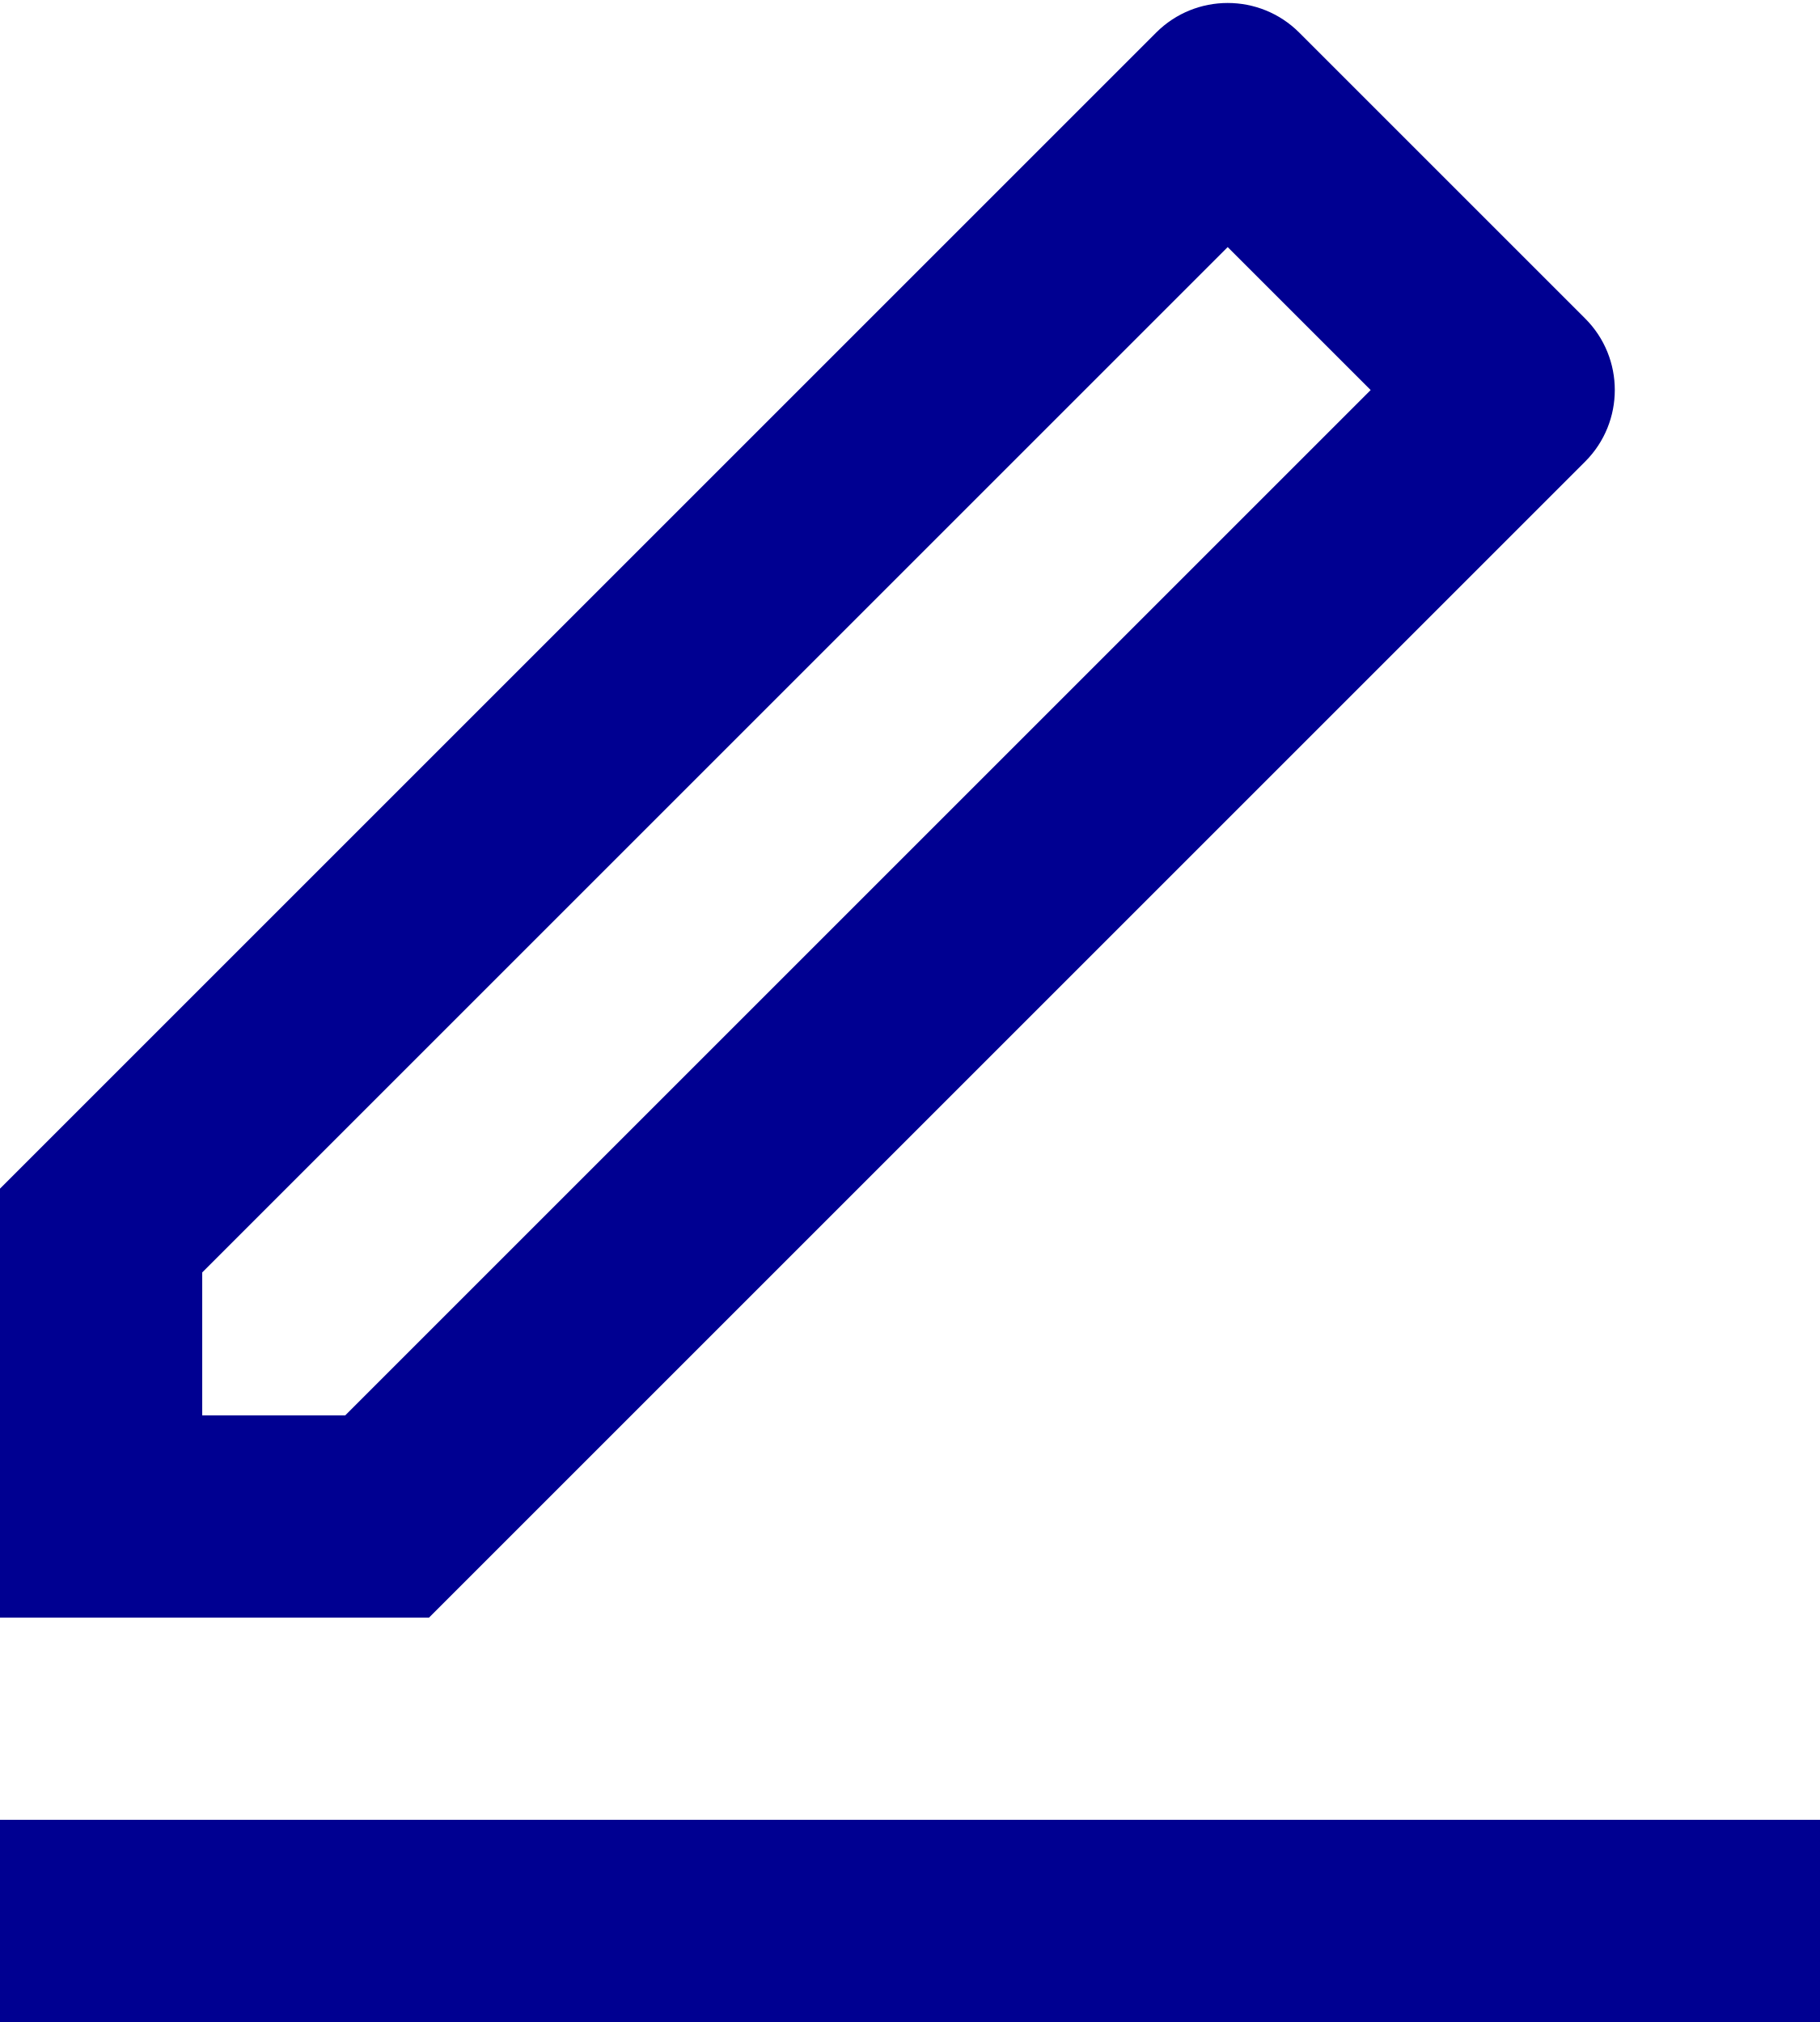
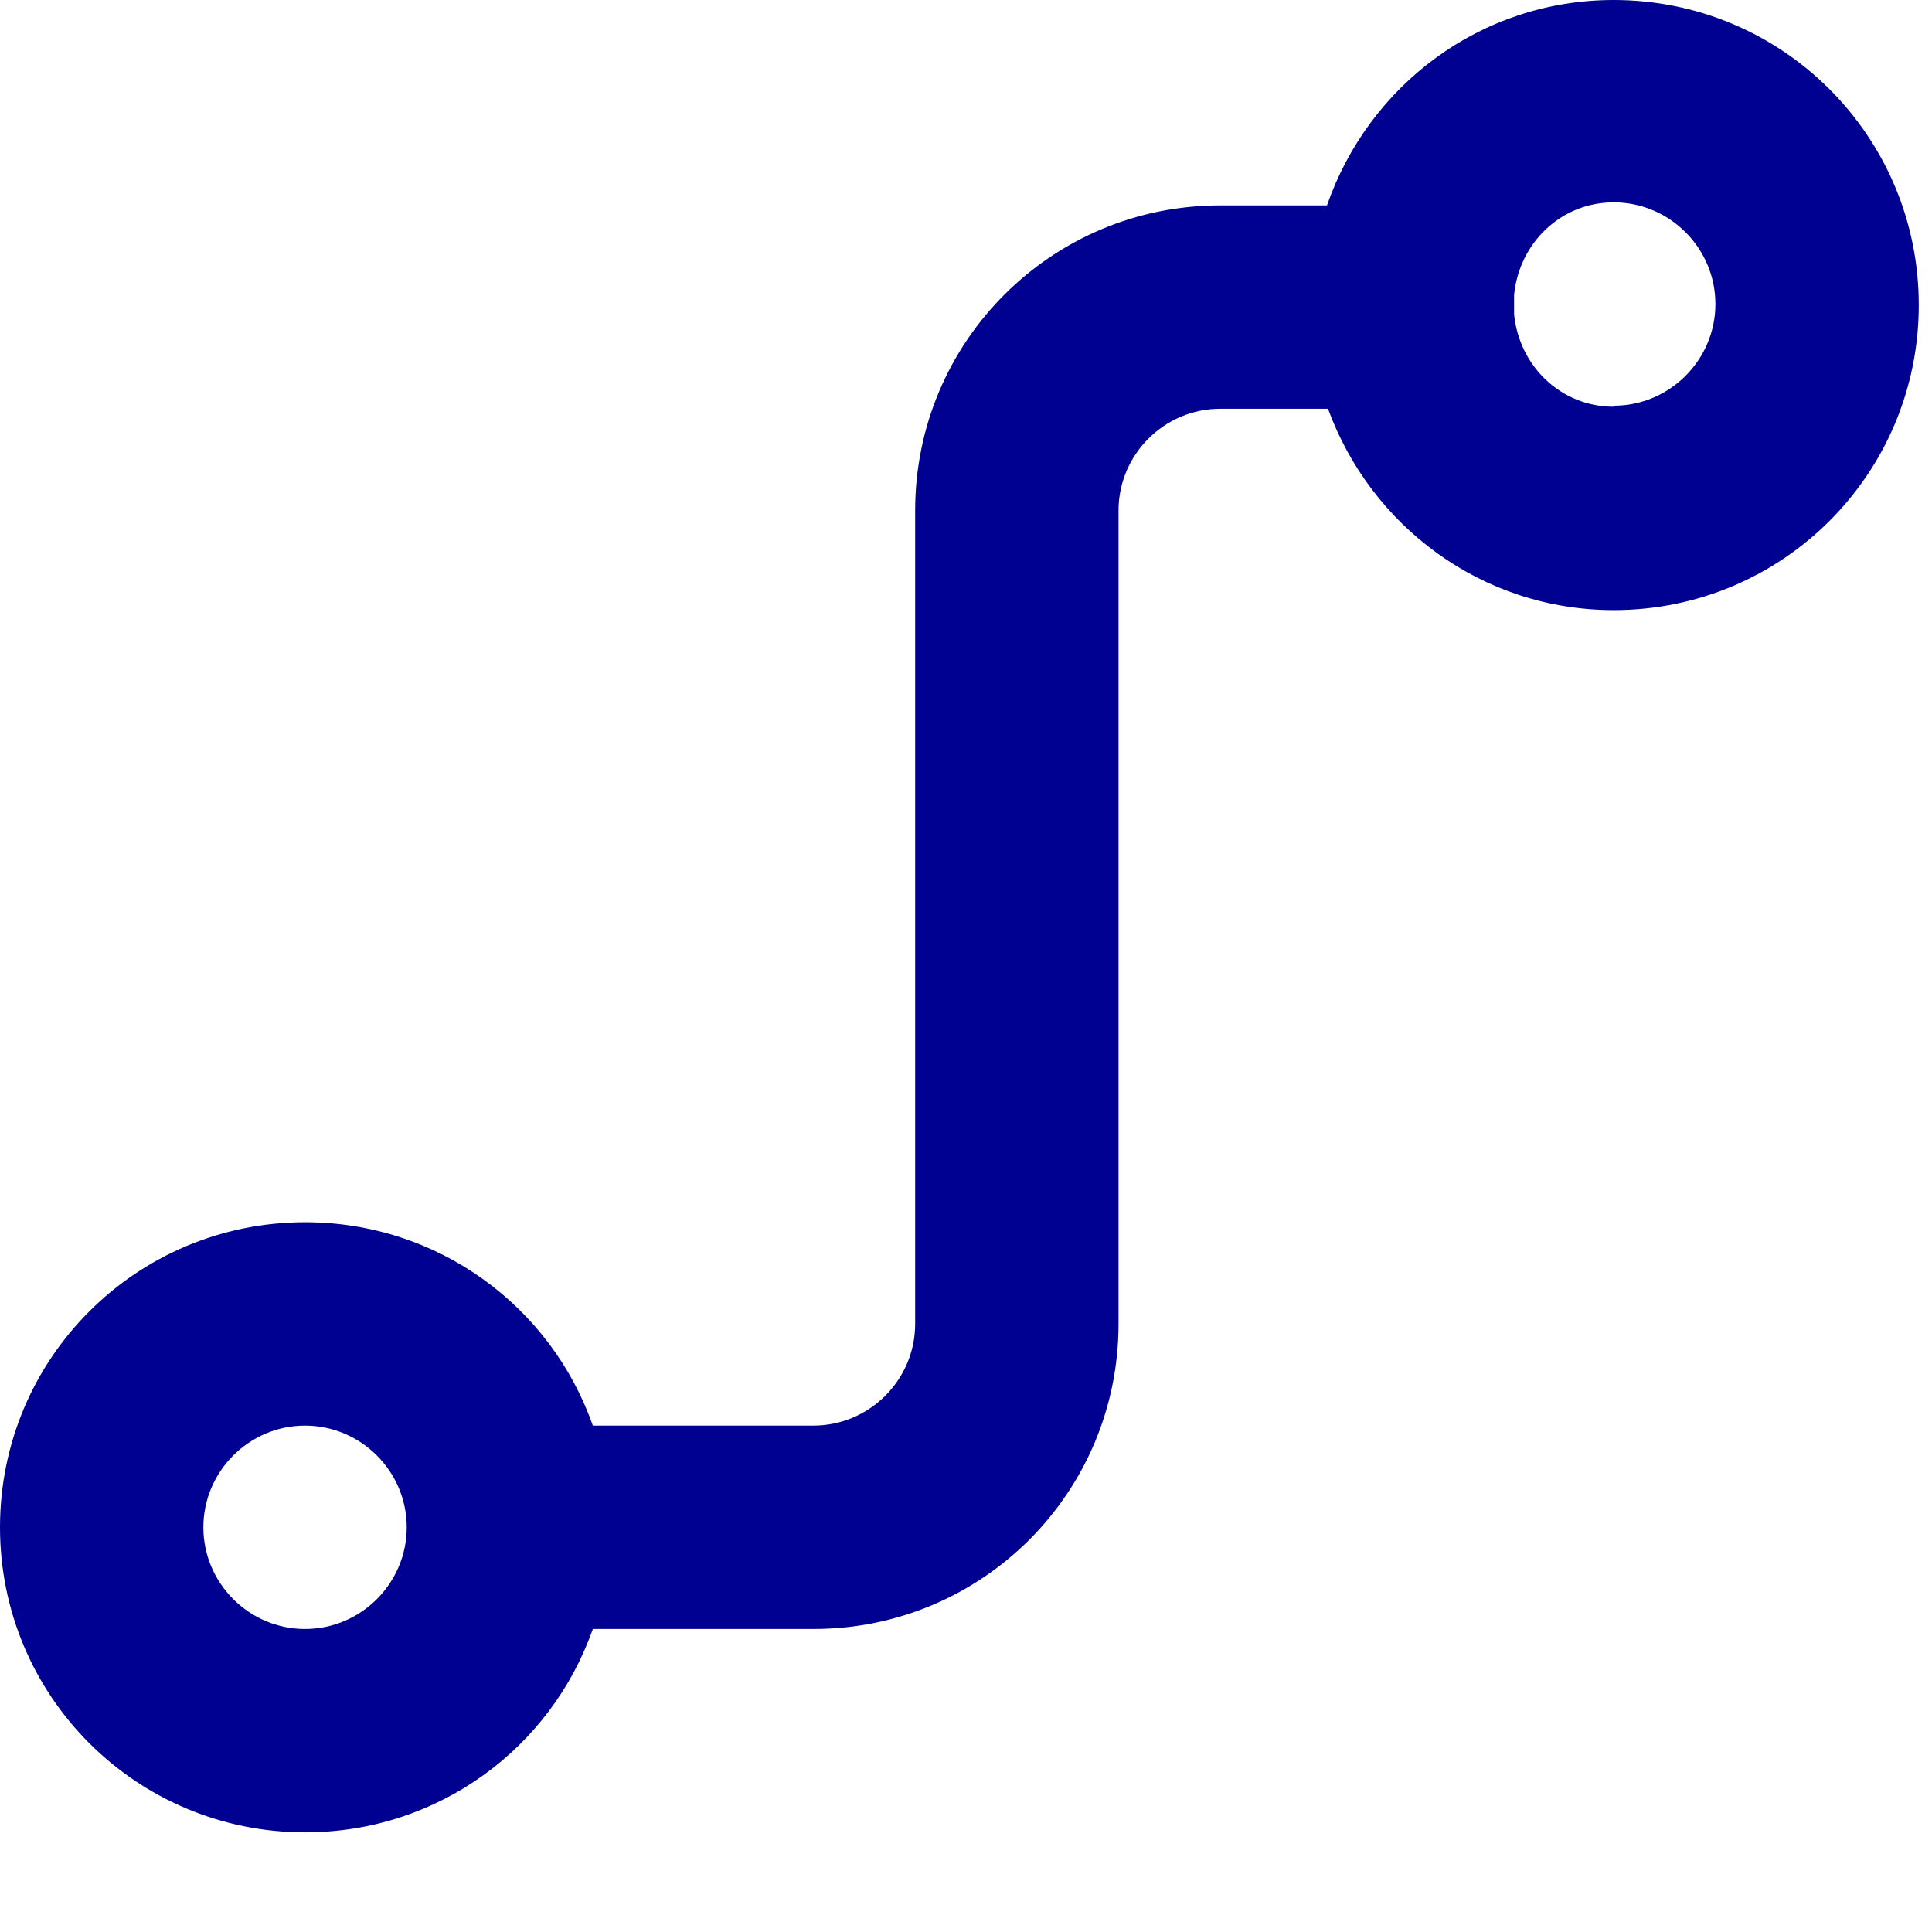
- <svg xmlns="http://www.w3.org/2000/svg" width="18" height="20" viewBox="0 0 18 20" fill="none">
-   <path fill-rule="evenodd" clip-rule="evenodd" d="M3.414 14L13.556 3.858L12.142 2.444L2 12.586V14H3.414ZM4.243 16H0V11.757L11.435 0.322C11.825 -0.068 12.459 -0.068 12.849 0.322L15.678 3.151C16.068 3.541 16.068 4.174 15.678 4.565L4.243 16ZM0 18H18V20H0V18Z" fill="#000091" />
+ <svg xmlns="http://www.w3.org/2000/svg" width="19" height="19" viewBox="0 0 19 19" fill="none">
+   <path d="M15.87 0C14.56 0 13.46 0.84 13.05 2.02H12C10.34 2.02 9 3.36 9 5.02V13.02C9 13.57 8.55 14.02 8 14.02H5.83C5.42 12.85 4.31 12.02 3 12.02C1.34 12.02 0 13.36 0 15.02C0 16.68 1.34 18.02 3 18.02C4.31 18.02 5.42 17.19 5.83 16.02H8C9.66 16.02 11 14.68 11 13.02V5.02C11 4.47 11.45 4.02 12 4.02H13.06C13.48 5.17 14.57 6 15.87 6C17.53 6 18.87 4.66 18.87 3C18.87 1.34 17.53 0 15.87 0ZM3 16.02C2.45 16.02 2 15.57 2 15.02C2 14.47 2.45 14.02 3 14.02C3.55 14.02 4 14.47 4 15.02C4 15.57 3.55 16.02 3 16.02ZM15.87 4C15.35 4 14.94 3.6 14.89 3.09V2.9C14.94 2.39 15.35 1.99 15.87 1.99C16.42 1.99 16.87 2.44 16.87 2.99C16.87 3.54 16.42 3.99 15.87 3.99V4Z" fill="#000091" />
</svg>
